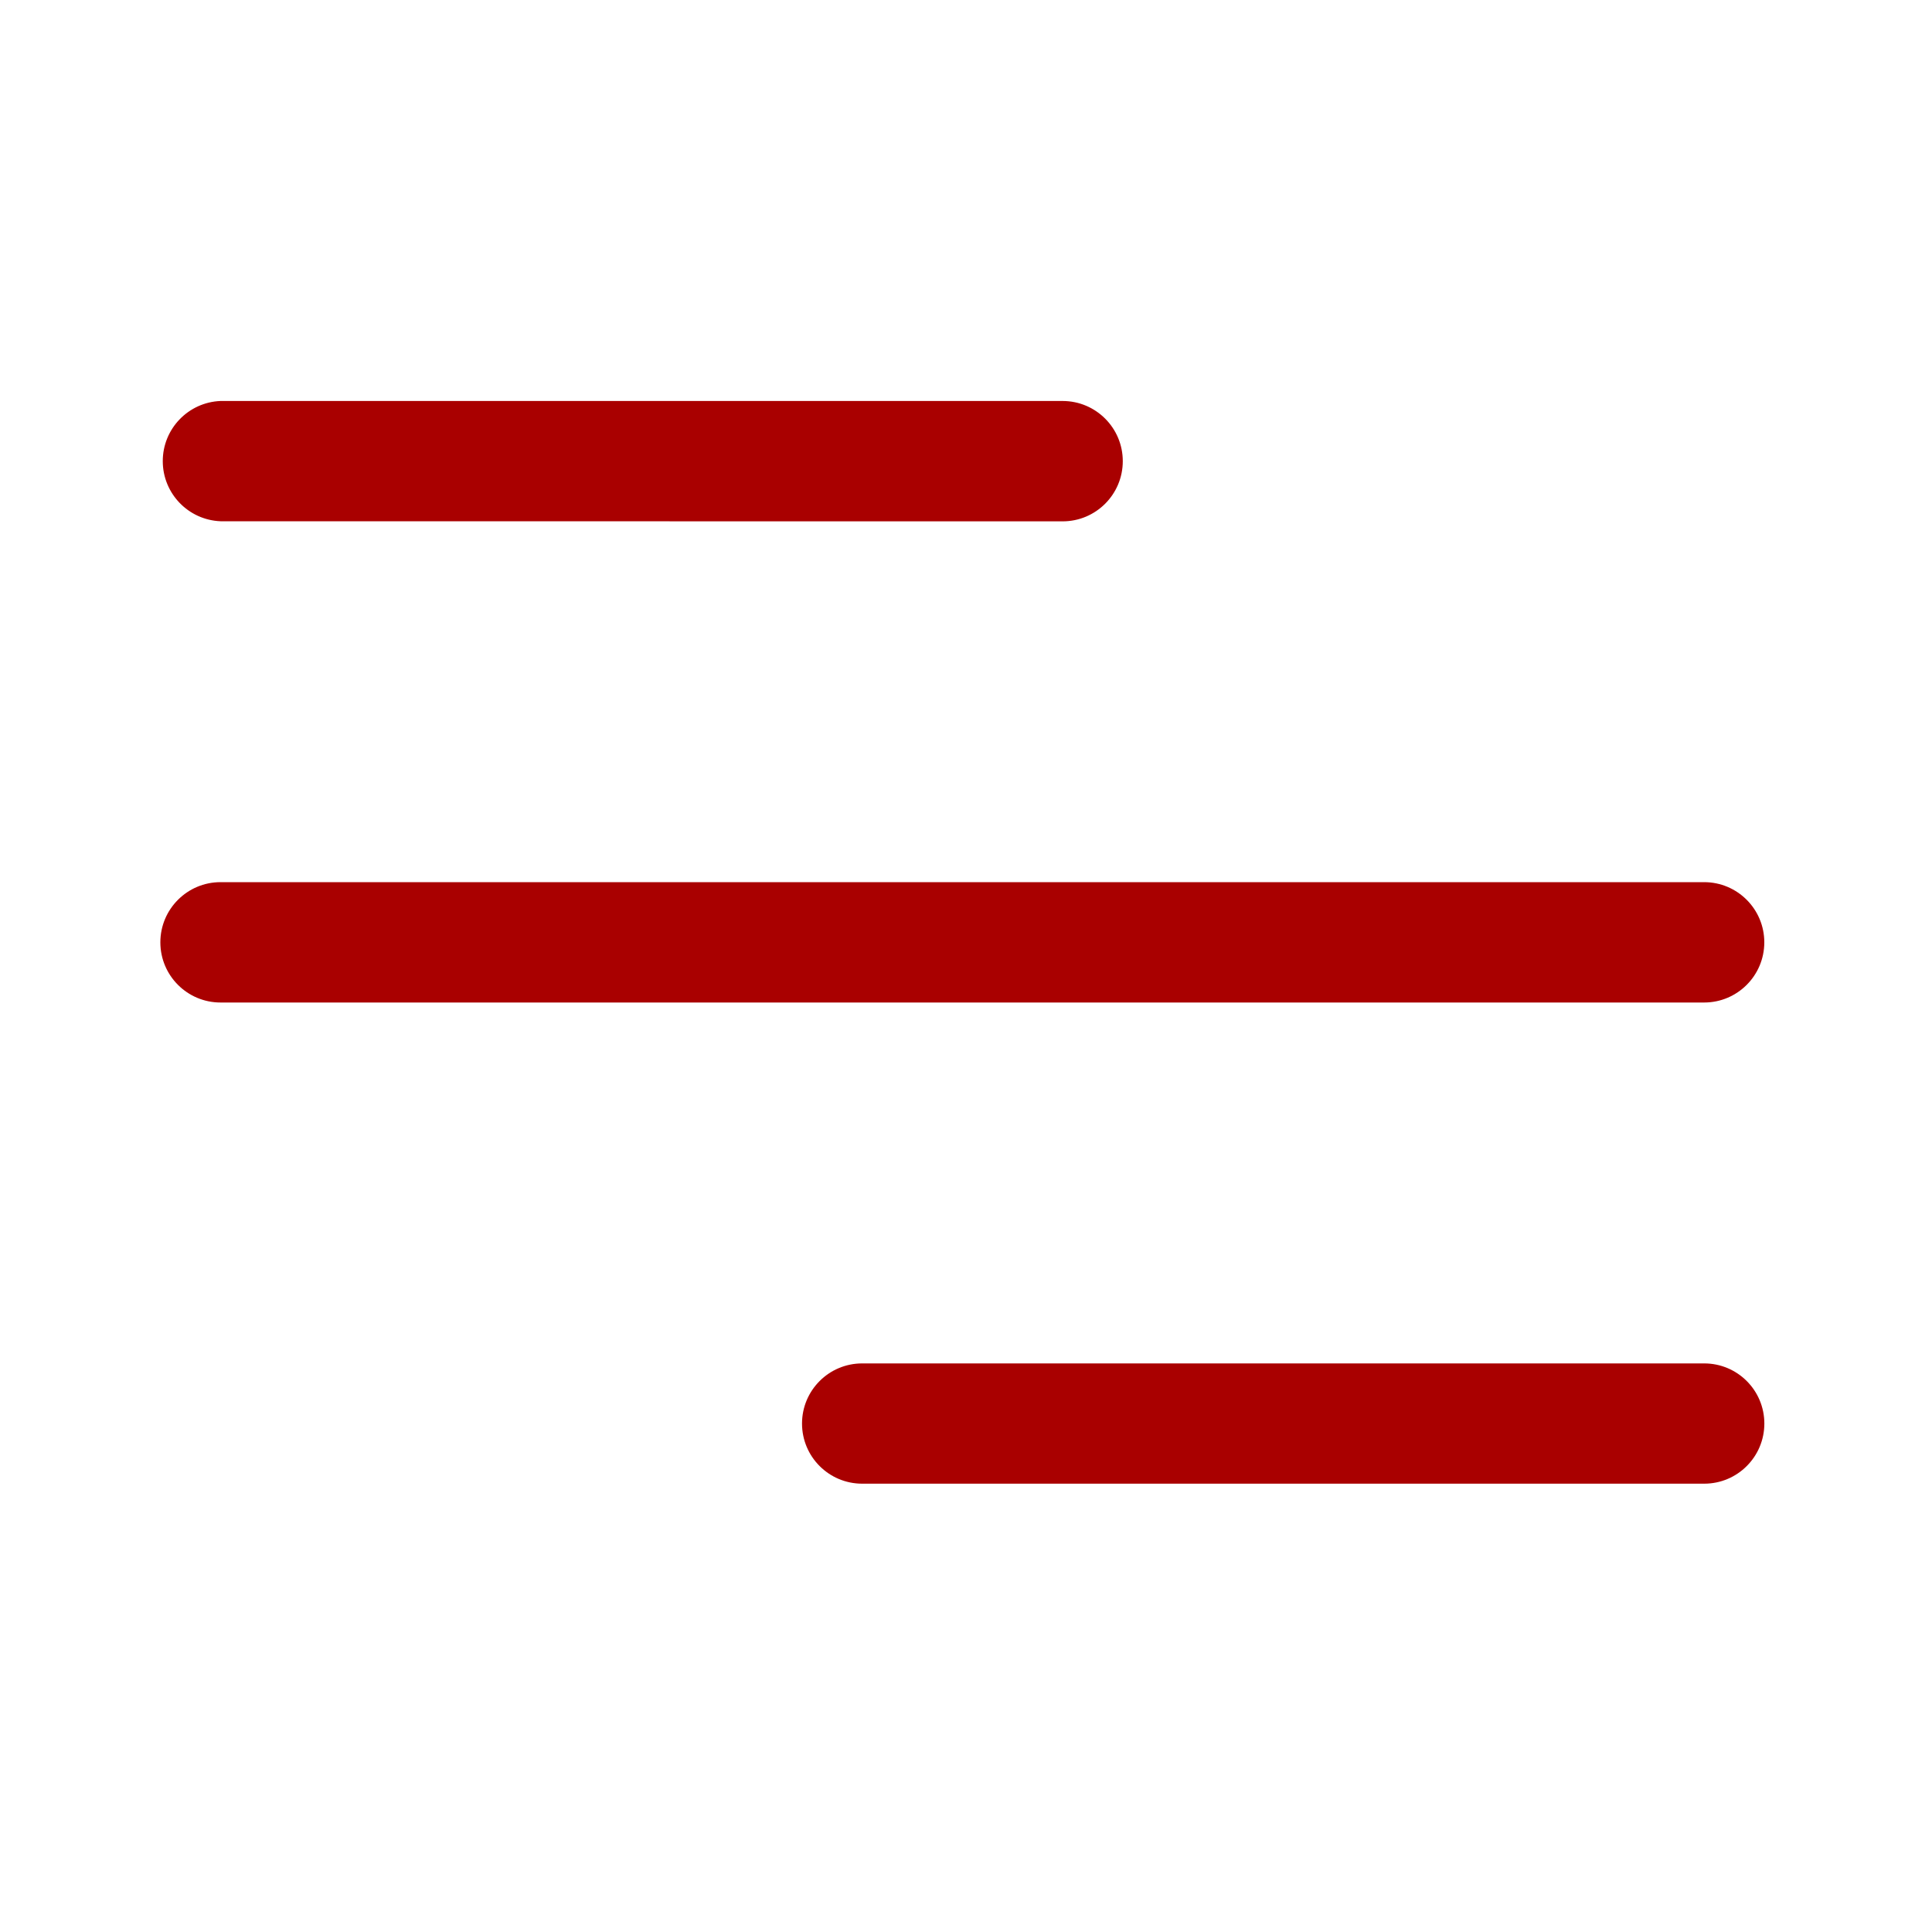
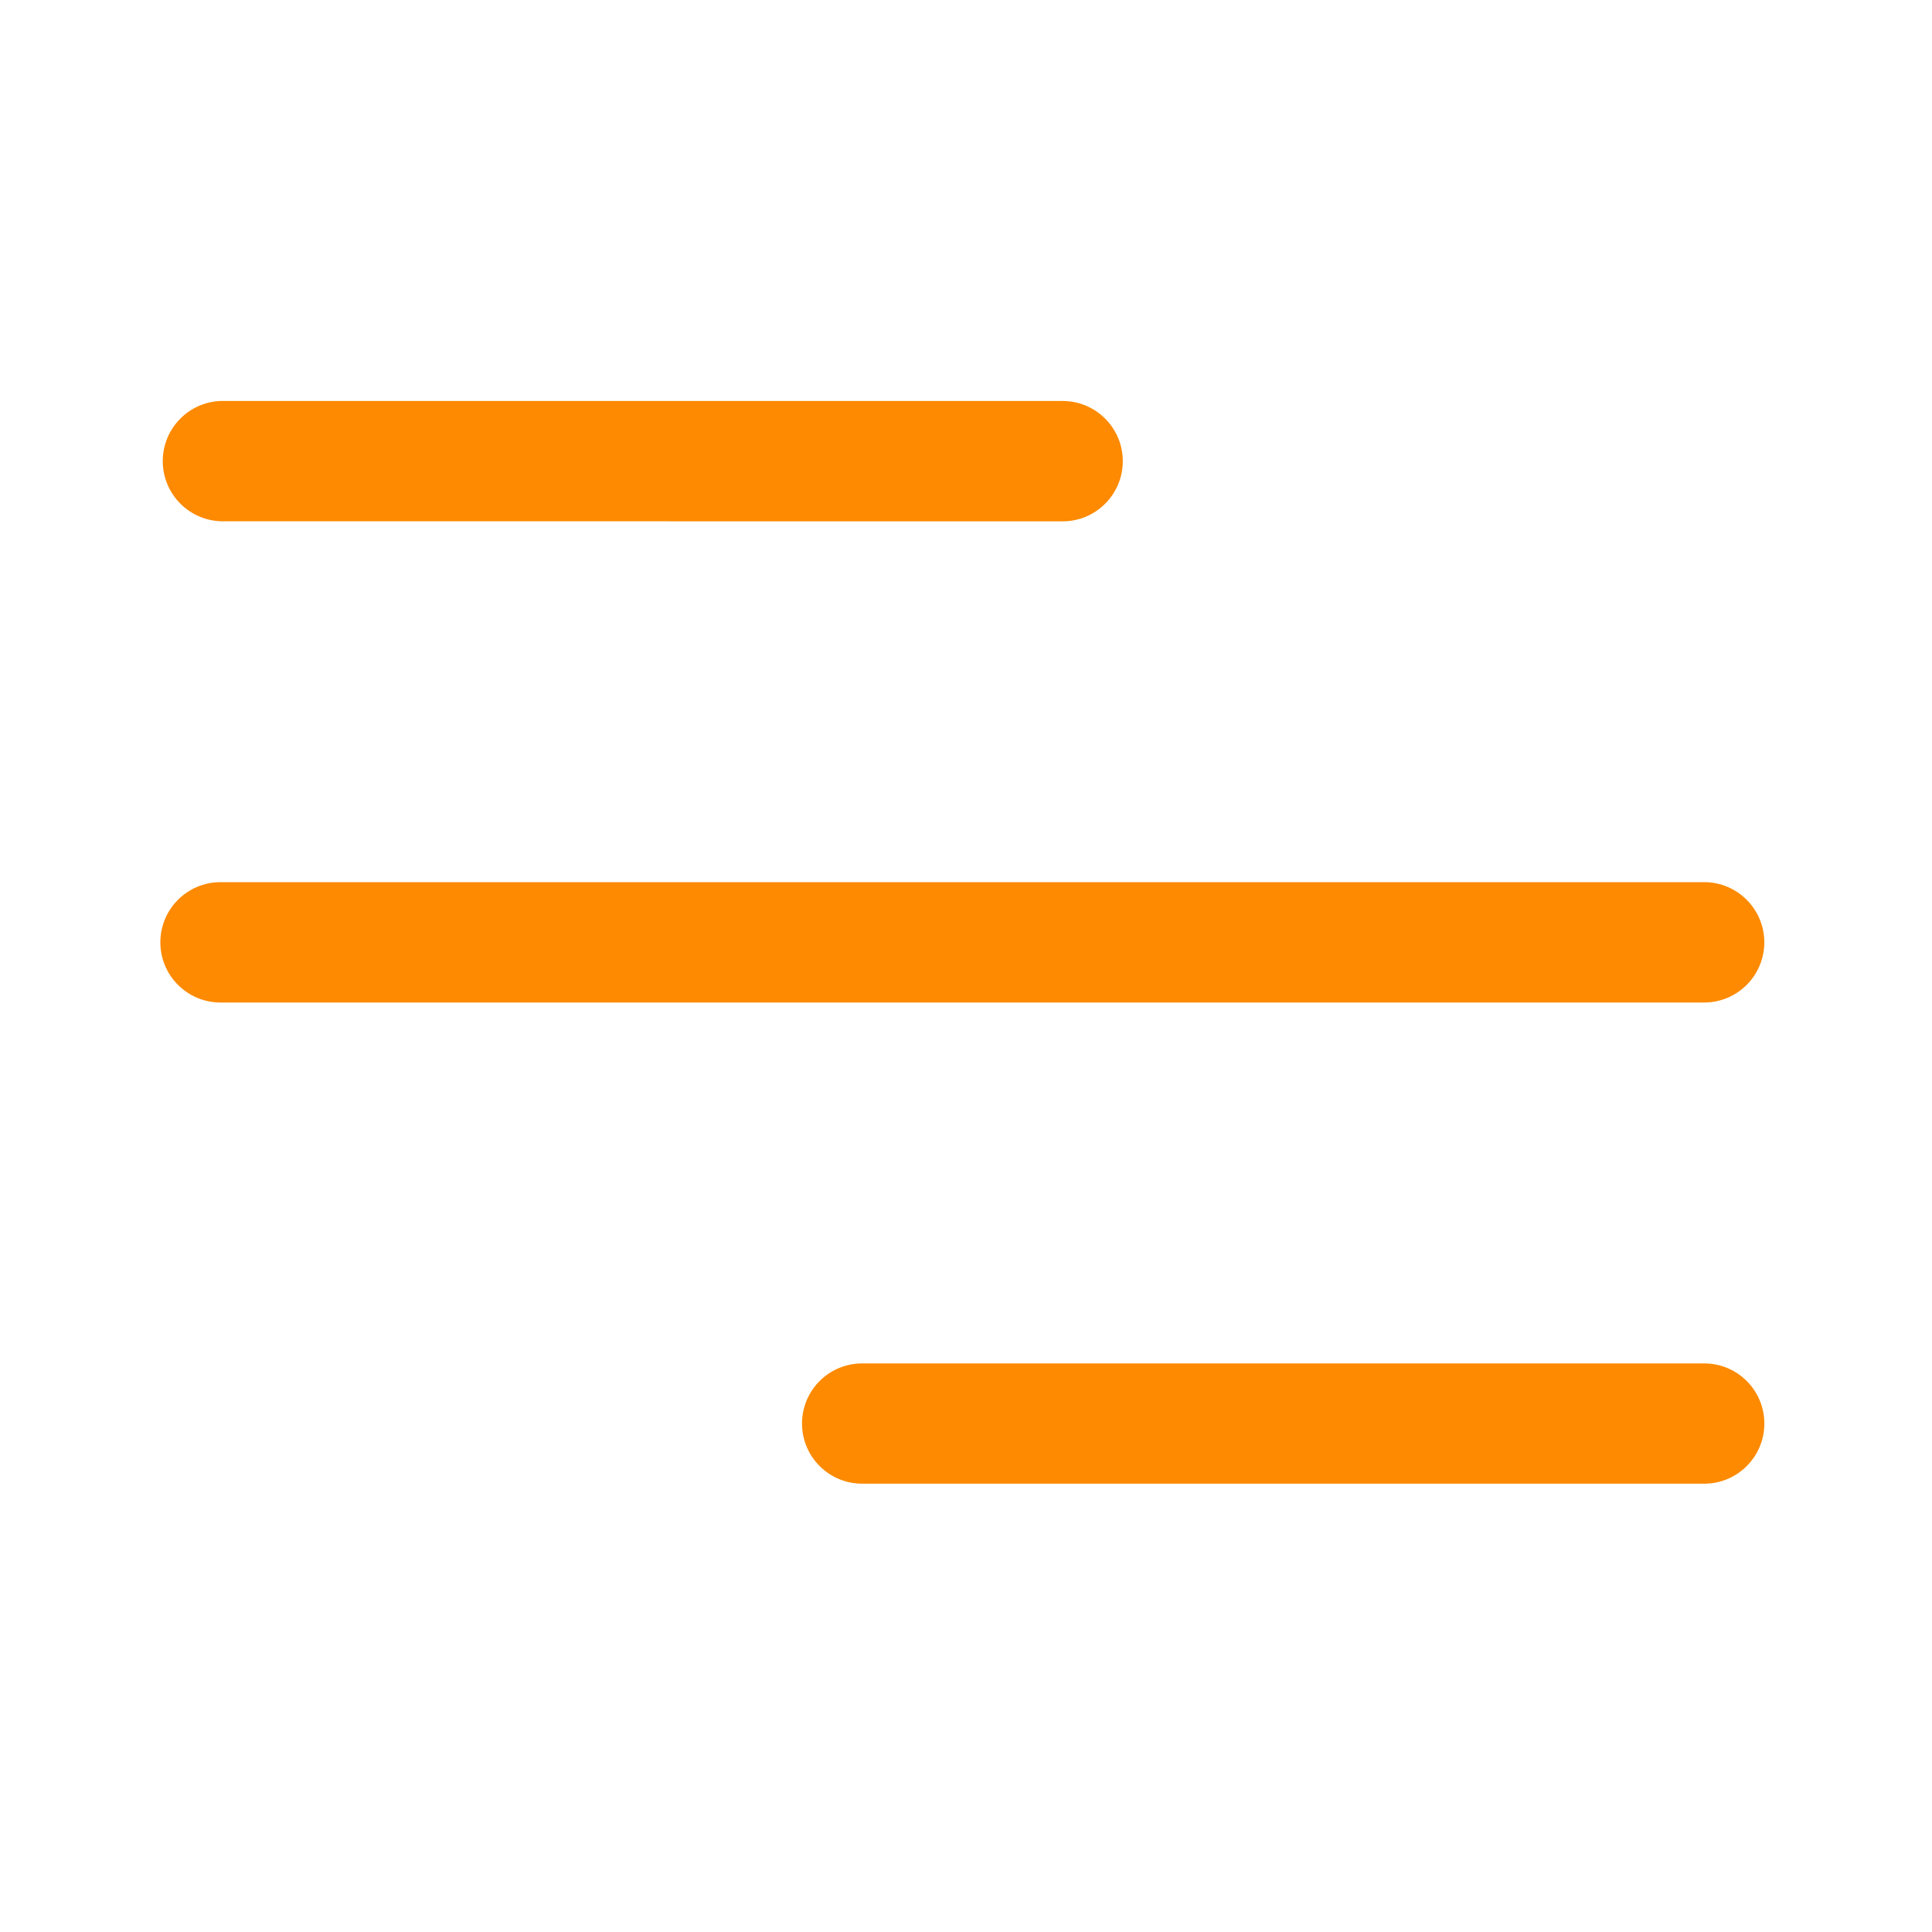
<svg xmlns="http://www.w3.org/2000/svg" id="Ico_menu-light" data-name="Ico/menu-light" width="20" height="20" viewBox="0 0 20 20">
  <rect id="bg" width="20" height="20" fill="none" />
-   <path id="icon" d="M7.265,11.208a.622.622,0,1,1,0-1.245h8.717a.622.622,0,1,1,0,1.245ZM.623,6.227a.623.623,0,0,1,0-1.246H15.981a.623.623,0,1,1,0,1.246Zm0-4.982A.623.623,0,0,1,.623,0H9.34a.623.623,0,0,1,0,1.246Z" transform="translate(1.66 4.151)" fill="#a90000" />
+   <path id="icon" d="M7.265,11.208a.622.622,0,1,1,0-1.245h8.717a.622.622,0,1,1,0,1.245ZM.623,6.227a.623.623,0,0,1,0-1.246H15.981a.623.623,0,1,1,0,1.246Zm0-4.982A.623.623,0,0,1,.623,0H9.34a.623.623,0,0,1,0,1.246Z" transform="translate(1.66 4.151)" fill="#fd8a00" />
</svg>
